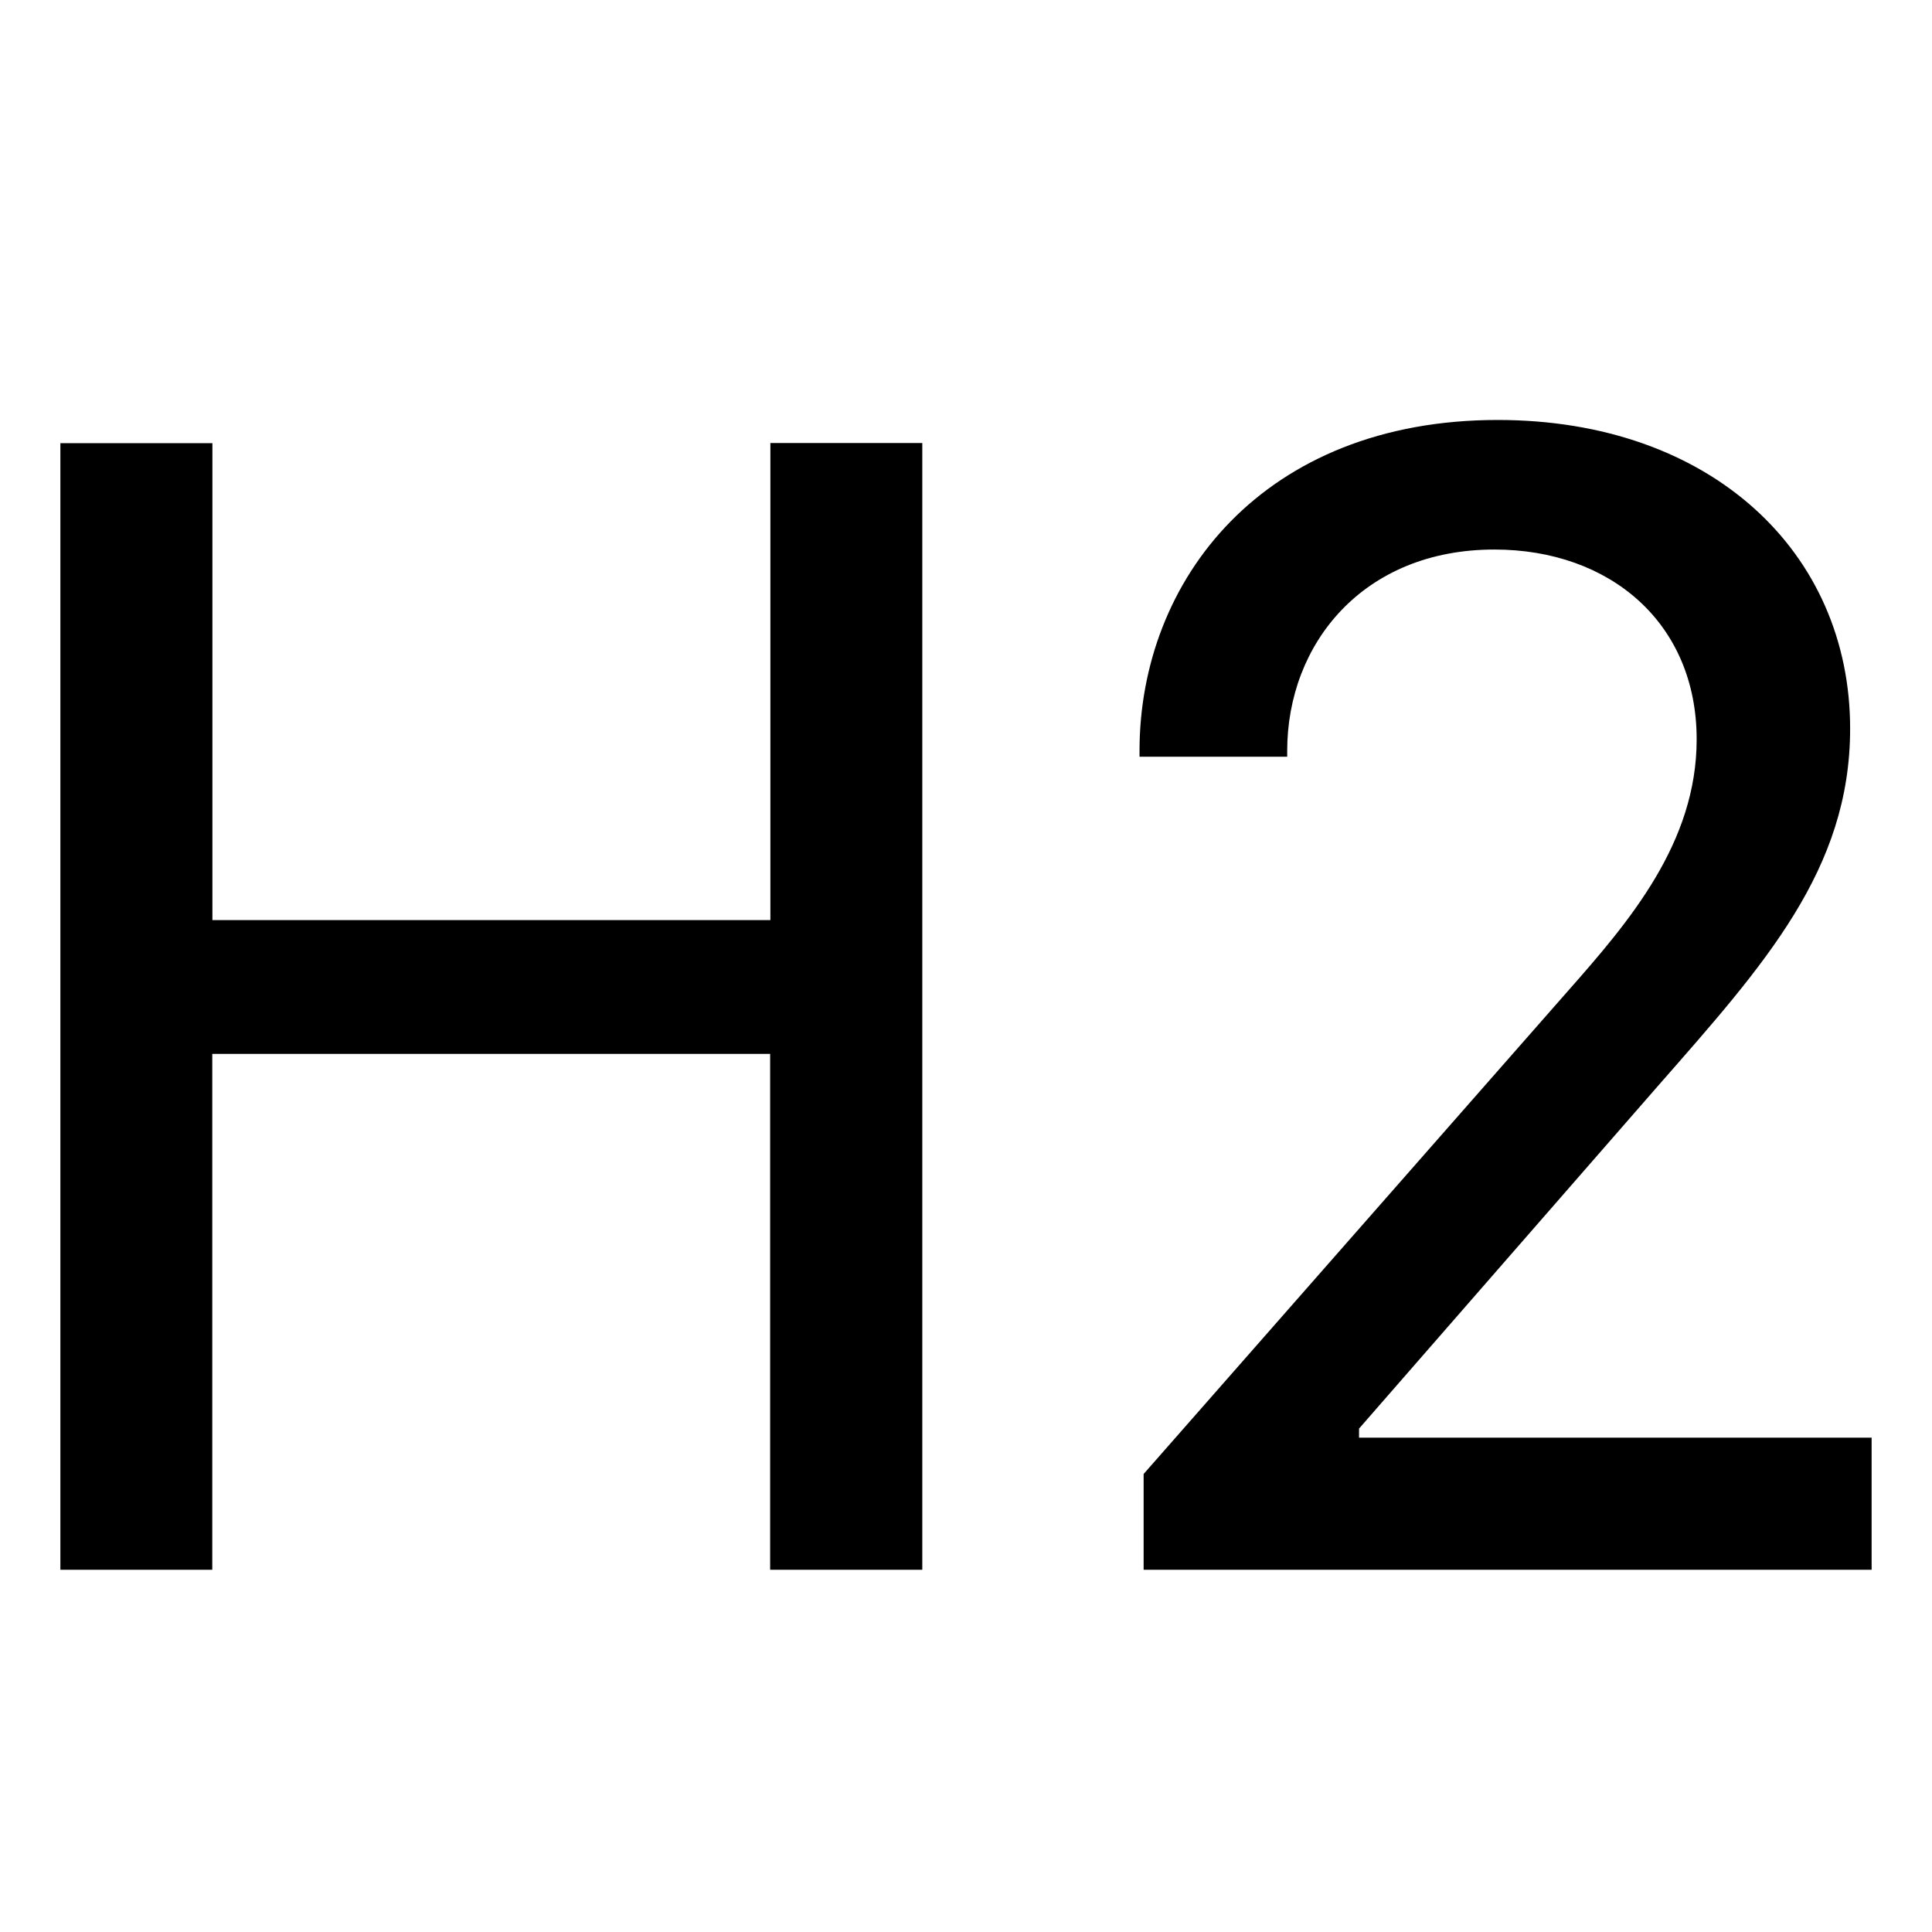
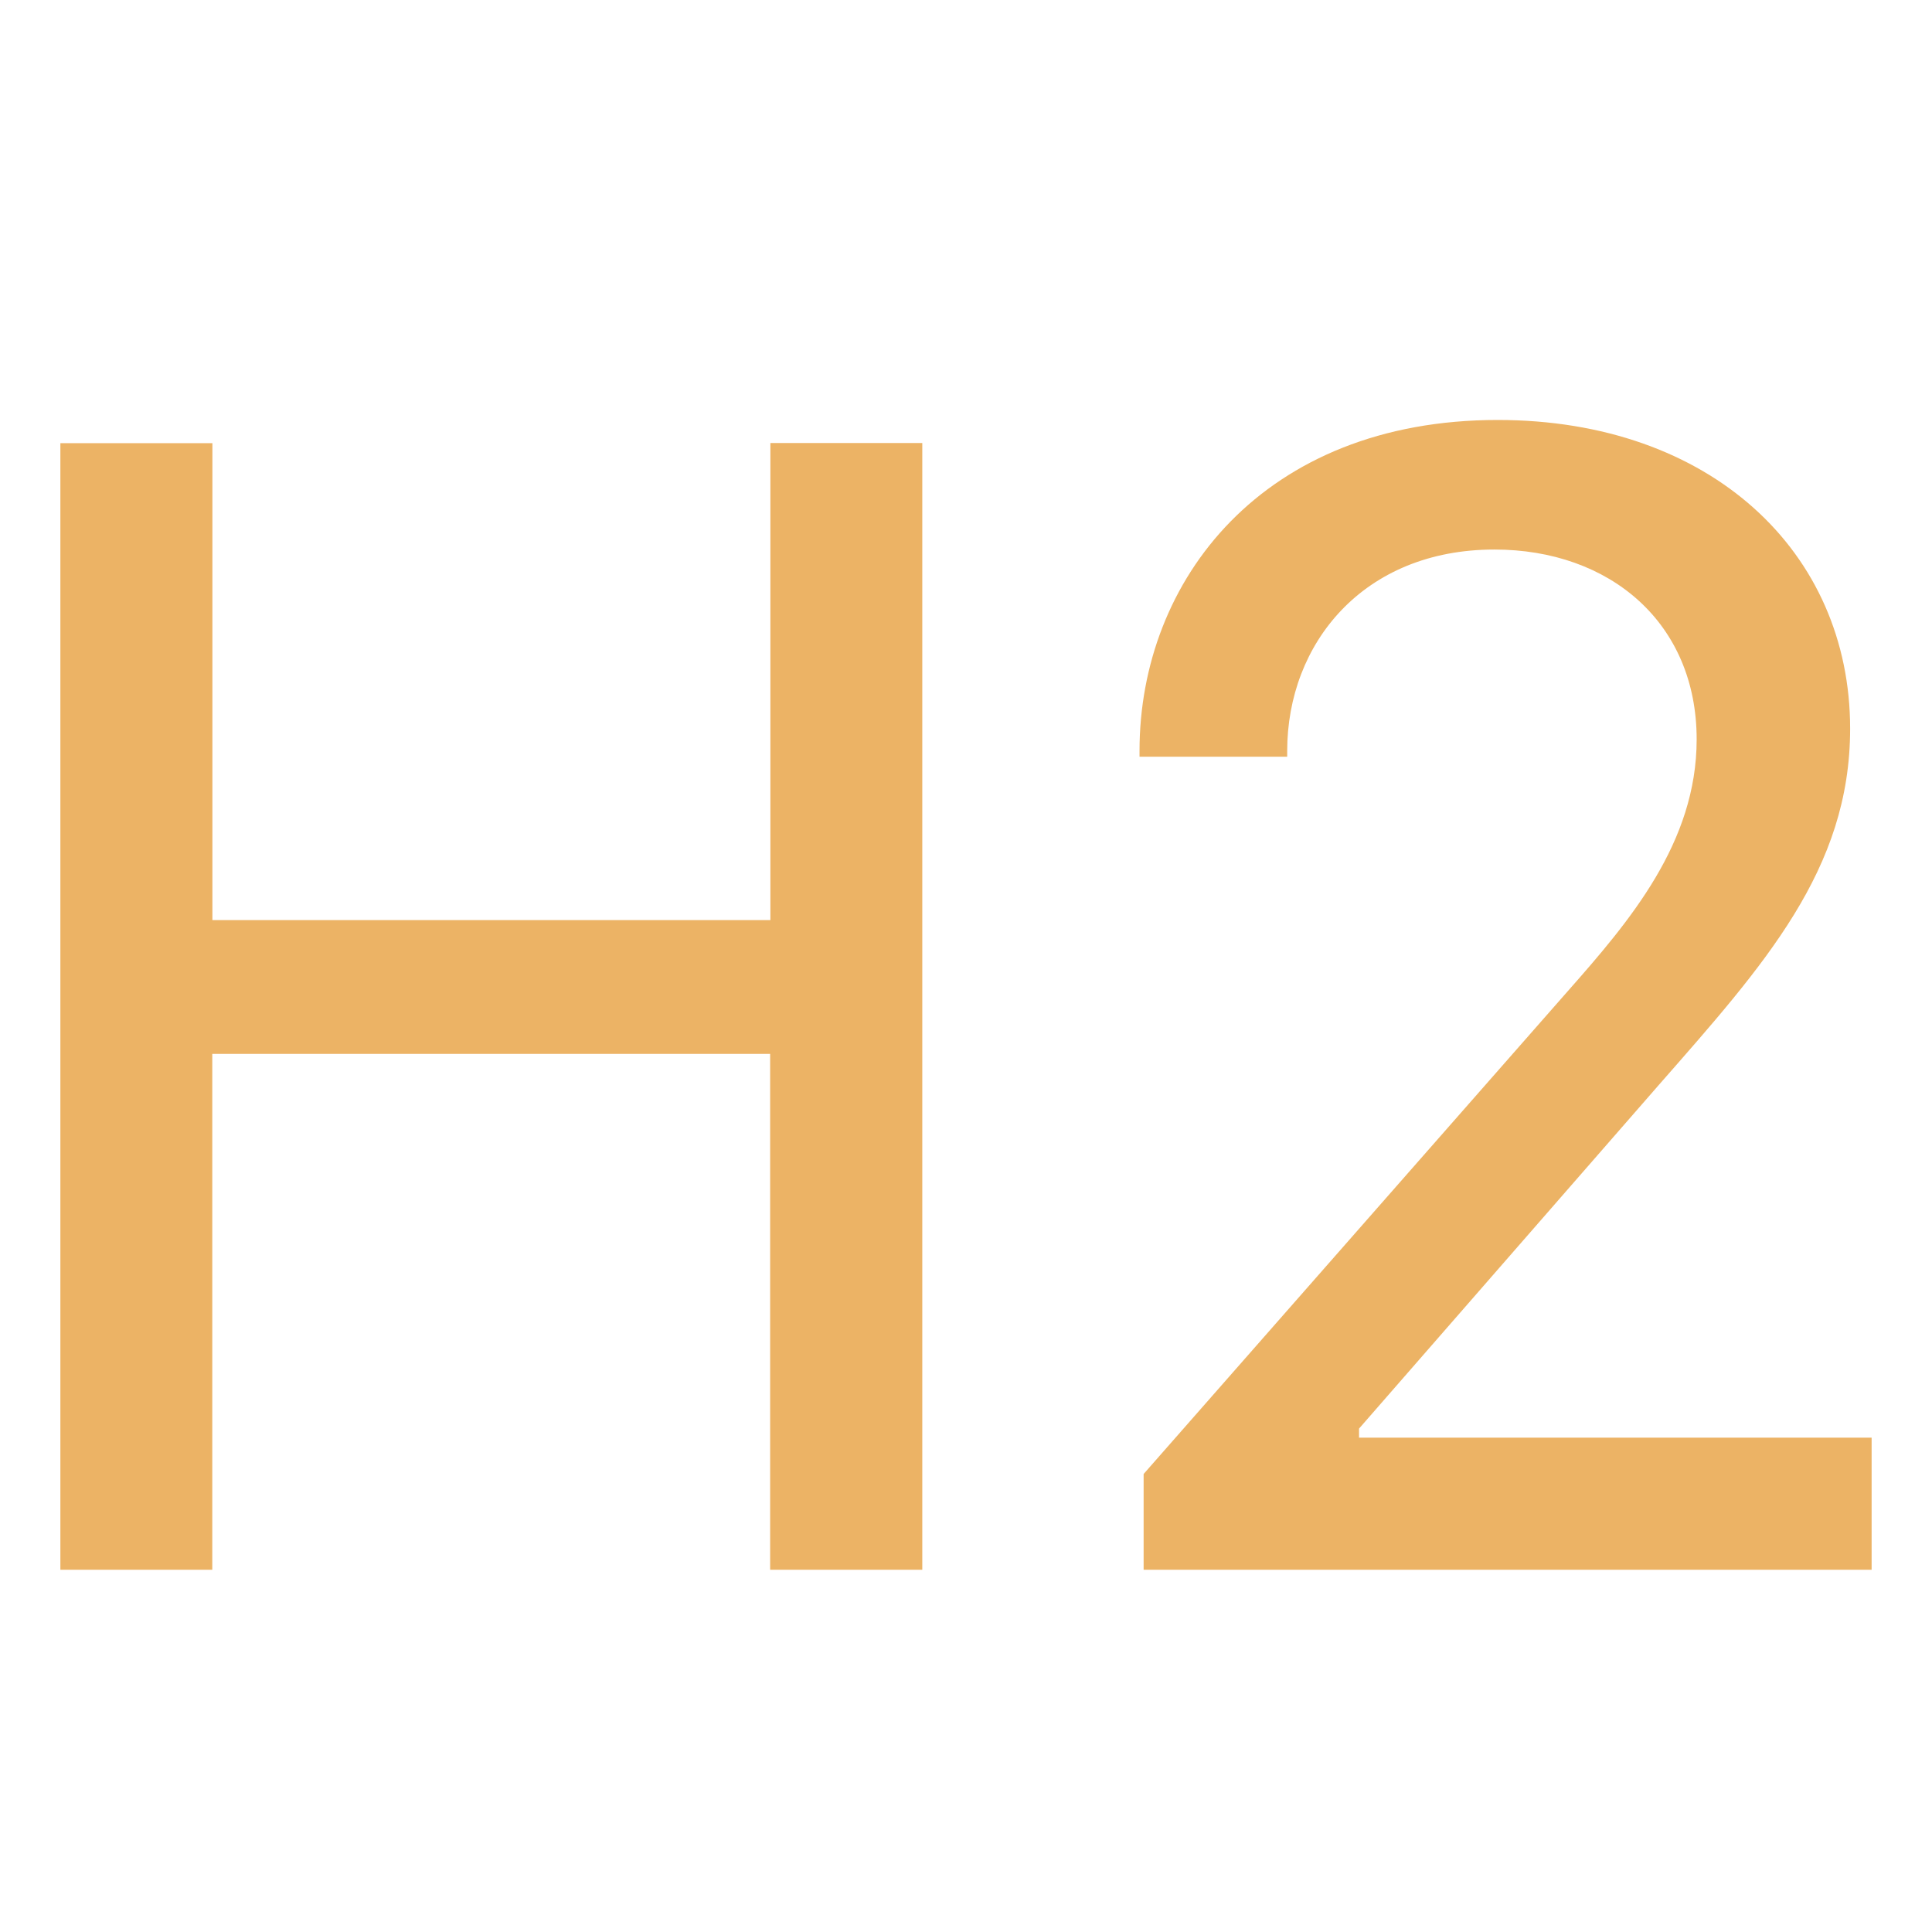
- <svg xmlns="http://www.w3.org/2000/svg" width="16" height="16" fill="currentColor" class="bi bi-type-h2" viewBox="0 0 16 16">
+ <svg xmlns="http://www.w3.org/2000/svg" width="16" height="16" fill="#ECB365" class="bi bi-type-h2" viewBox="0 0 16 16">
  <path d="M7.638 13V3.669H6.38V7.62H1.759V3.67H.5V13h1.258V8.728h4.62V13h1.259zm3.022-6.733v-.048c0-.889.63-1.668 1.716-1.668.957 0 1.675.608 1.675 1.572 0 .855-.554 1.504-1.067 2.085l-3.513 3.999V13H15.5v-1.094h-4.245v-.075l2.481-2.844c.875-.998 1.586-1.784 1.586-2.953 0-1.463-1.155-2.556-2.919-2.556-1.941 0-2.966 1.326-2.966 2.74v.049h1.223z" />
</svg>
